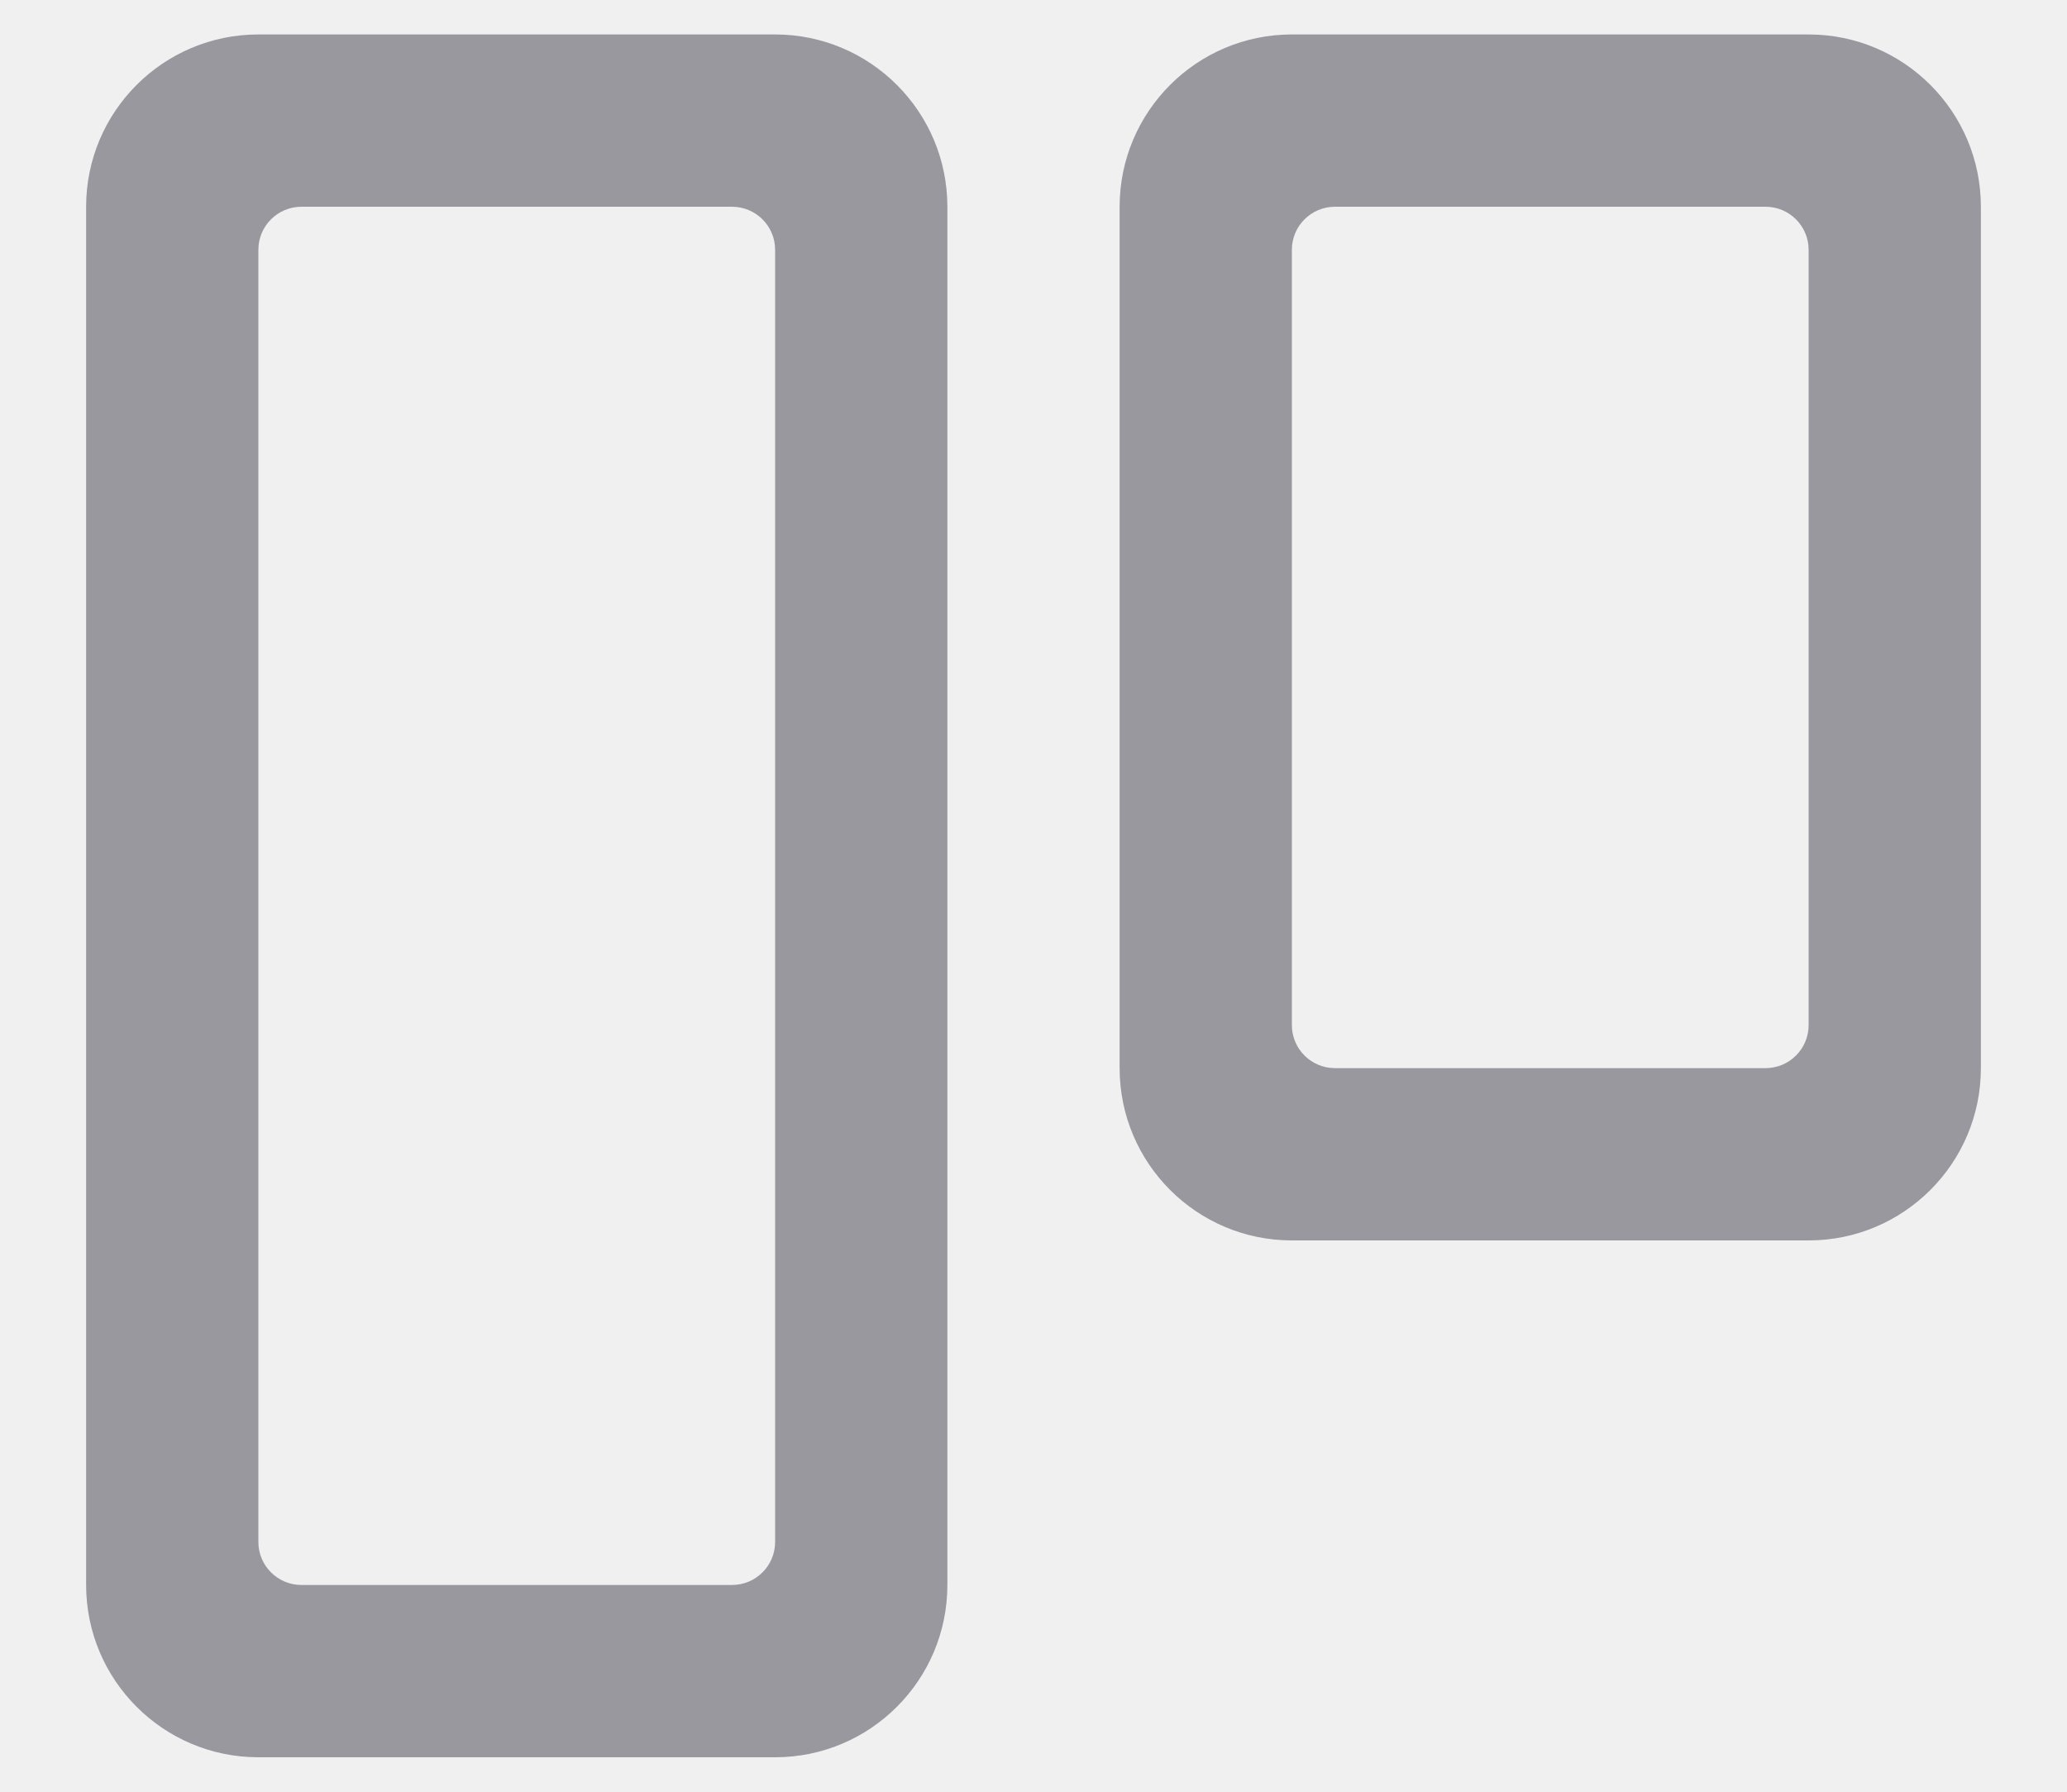
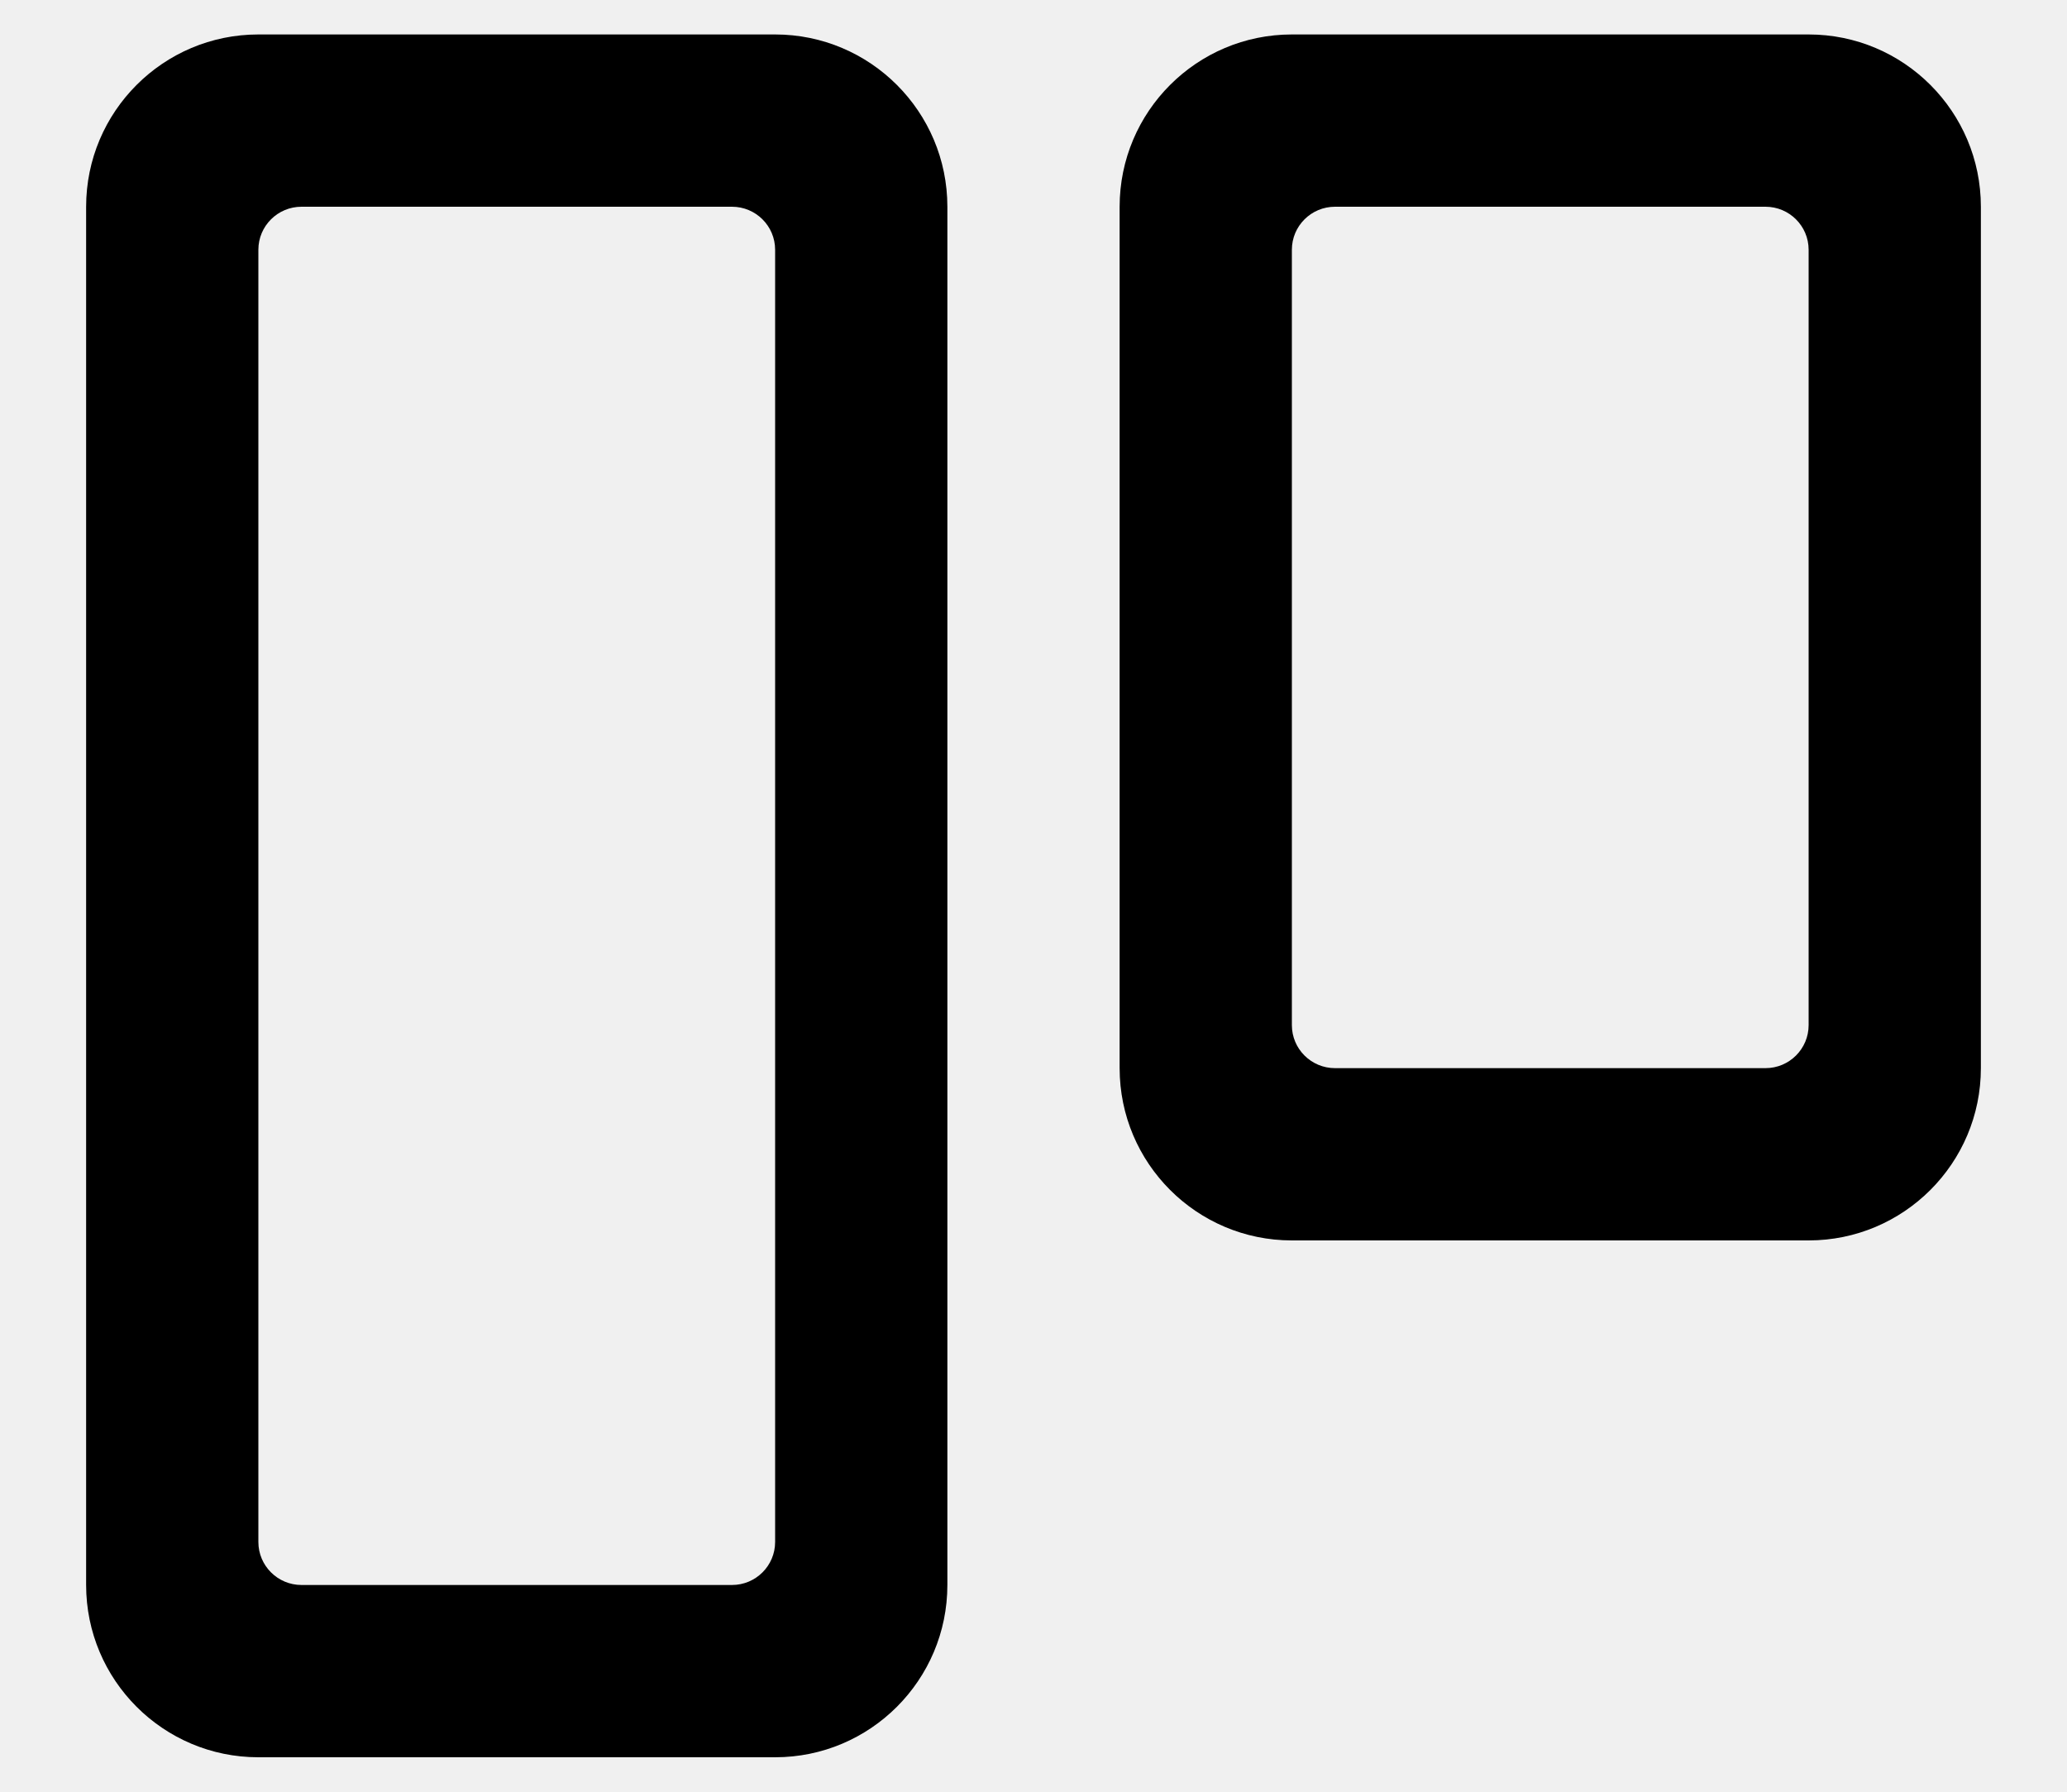
<svg xmlns="http://www.w3.org/2000/svg" xmlns:xlink="http://www.w3.org/1999/xlink" width="15px" height="13px" viewBox="0 0 15 13" version="1.1">
  <defs>
    <path d="M12.5,7.125 C13.19,7.125 13.75,7.685 13.75,8.375 L13.75,12.125 C13.75,12.815 13.19,13.375 12.5,13.375 L2.5,13.375 C1.81,13.375 1.25,12.815 1.25,12.125 L1.25,8.375 C1.25,7.685 1.81,7.125 2.5,7.125 L12.5,7.125 Z M12.188,8.375 L2.812,8.375 C2.64,8.375 2.5,8.515 2.5,8.688 L2.5,8.688 L2.5,11.812 C2.5,11.985 2.64,12.125 2.812,12.125 L2.812,12.125 L12.188,12.125 C12.36,12.125 12.5,11.985 12.5,11.812 L12.5,11.812 L12.5,8.688 C12.5,8.515 12.36,8.375 12.188,8.375 L12.188,8.375 Z M8.75,-0.375 C9.44,-0.375 10,0.185 10,0.875 L10,4.625 C10,5.315 9.44,5.875 8.75,5.875 L2.5,5.875 C1.81,5.875 1.25,5.315 1.25,4.625 L1.25,0.875 C1.25,0.185 1.81,-0.375 2.5,-0.375 L8.75,-0.375 Z M8.438,0.875 L2.812,0.875 C2.64,0.875 2.5,1.015 2.5,1.188 L2.5,1.188 L2.5,4.312 C2.5,4.485 2.64,4.625 2.812,4.625 L2.812,4.625 L8.438,4.625 C8.61,4.625 8.75,4.485 8.75,4.312 L8.75,4.312 L8.75,1.188 C8.75,1.015 8.61,0.875 8.438,0.875 L8.438,0.875 Z" id="path-1" />
  </defs>
-   <g stroke="none" stroke-width="1" fill="none" fill-rule="evenodd">
+   <g stroke="none" stroke-width="1" fill="currentColor">
    <g transform="translate(-23, -139)">
      <g transform="translate(0, 122)">
        <g transform="translate(23, 17)">
          <mask fill="white">
            <use xlink:href="#path-1" />
          </mask>
-           <use fill="#98989E" transform="translate(7.5, 6.5) rotate(90) translate(-7.5, -6.5) " xlink:href="#path-1" />
+           <use fill="currentColor" transform="translate(7.5, 6.5) rotate(90) translate(-7.5, -6.5) " xlink:href="#path-1" />
        </g>
      </g>
    </g>
  </g>
</svg>
